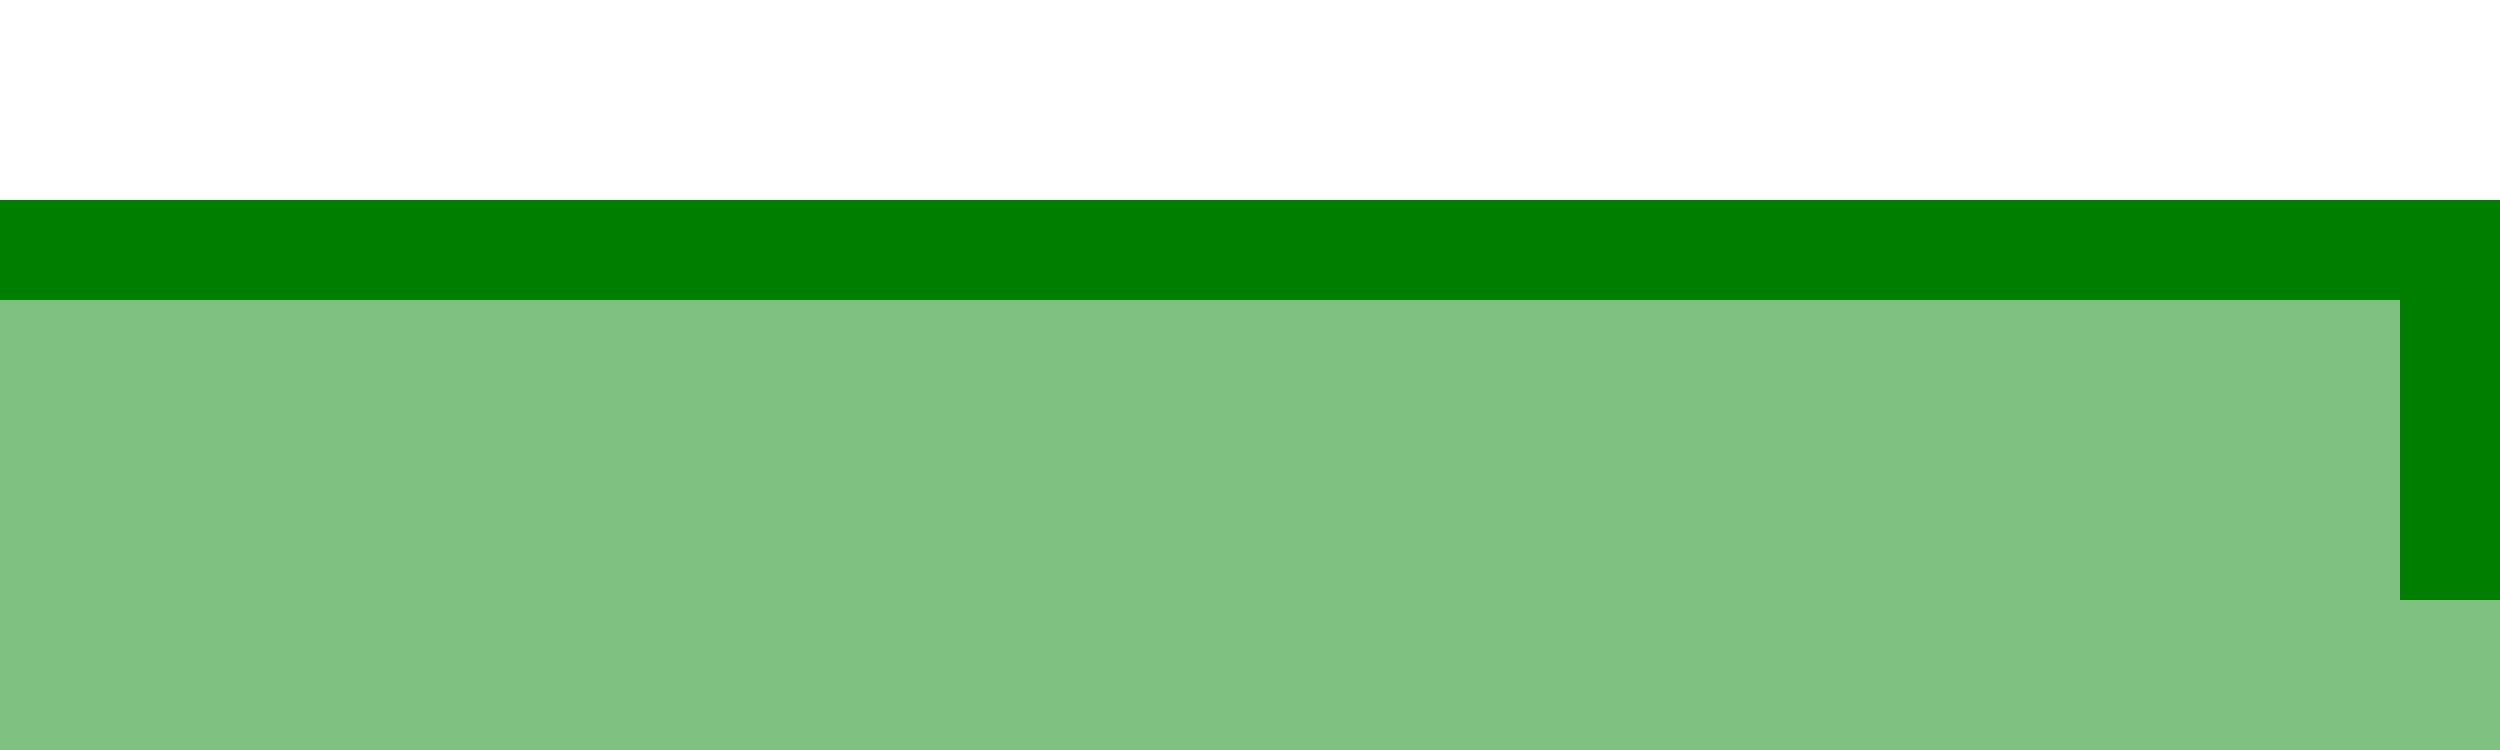
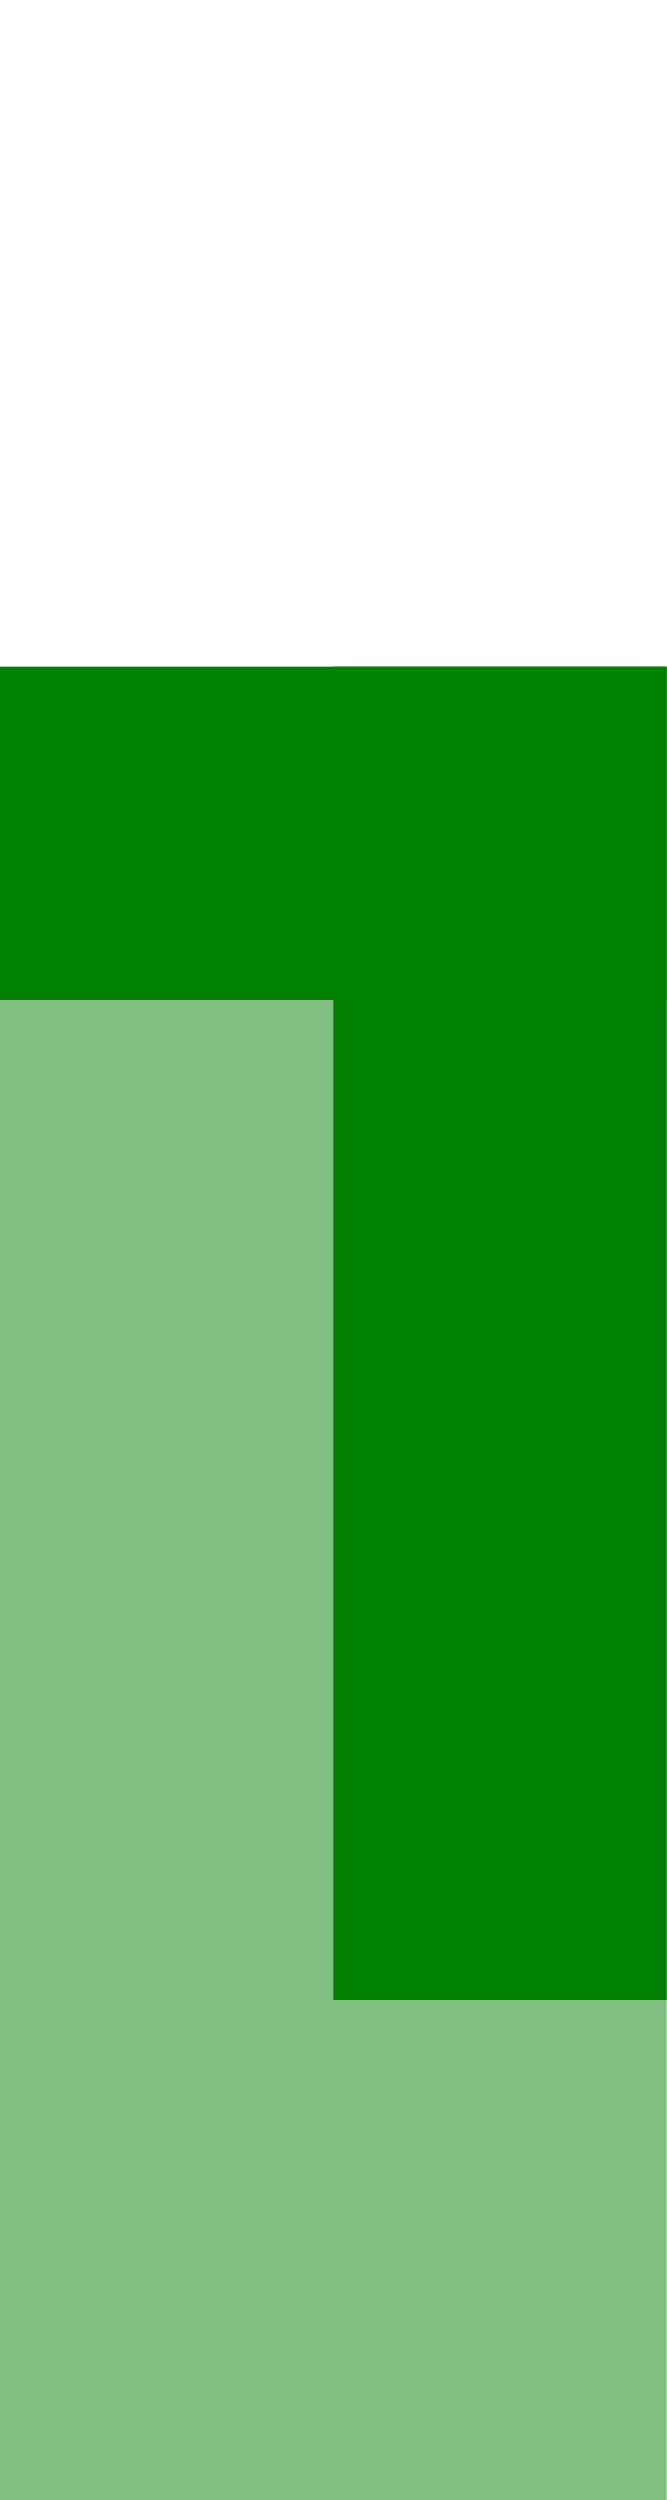
- <svg xmlns="http://www.w3.org/2000/svg" width="100mm" height="30mm" viewBox="0 0 100 30" version="1.1" id="svg3873" xml:space="preserve">
+ <svg xmlns="http://www.w3.org/2000/svg" width="8mm" height="30mm" viewBox="0 0 8 30" version="1.1" id="svg3873" xml:space="preserve">
  <defs id="defs3870" />
  <g id="layer1" transform="translate(-129.5,-58.635)">
-     <rect style="display:inline;opacity:0.502;fill:#008000;fill-opacity:1;stroke-width:0;paint-order:markers stroke fill" id="rect4736" width="100" height="18" x="129.5" y="70.635" />
-     <path style="display:inline;fill:#008000;stroke-width:0;paint-order:markers stroke fill" d="m 129.5,66.635 h 100 v 4 h -100 z" id="path11296" />
-     <path style="display:inline;fill:#008000;stroke-width:0;paint-order:markers stroke fill" d="m 225.5,66.635 h 4 v 16 h -4 z" id="rect9073" />
+     <rect style="display:inline;opacity:0.502;fill:#008000;fill-opacity:1;stroke-width:0;paint-order:markers stroke fill" id="rect4736" width="8" height="18" x="129.5" y="70.635" />
+     <path style="display:inline;fill:#008000;stroke-width:0;paint-order:markers stroke fill" d="m 129.5,66.635 h 8 v 4 h -8 z" id="path11296" />
+     <path style="display:inline;fill:#008000;stroke-width:0;paint-order:markers stroke fill" d="m 133.5,66.635 h 4 v 16 h -4 z" id="rect9073" />
  </g>
</svg>
